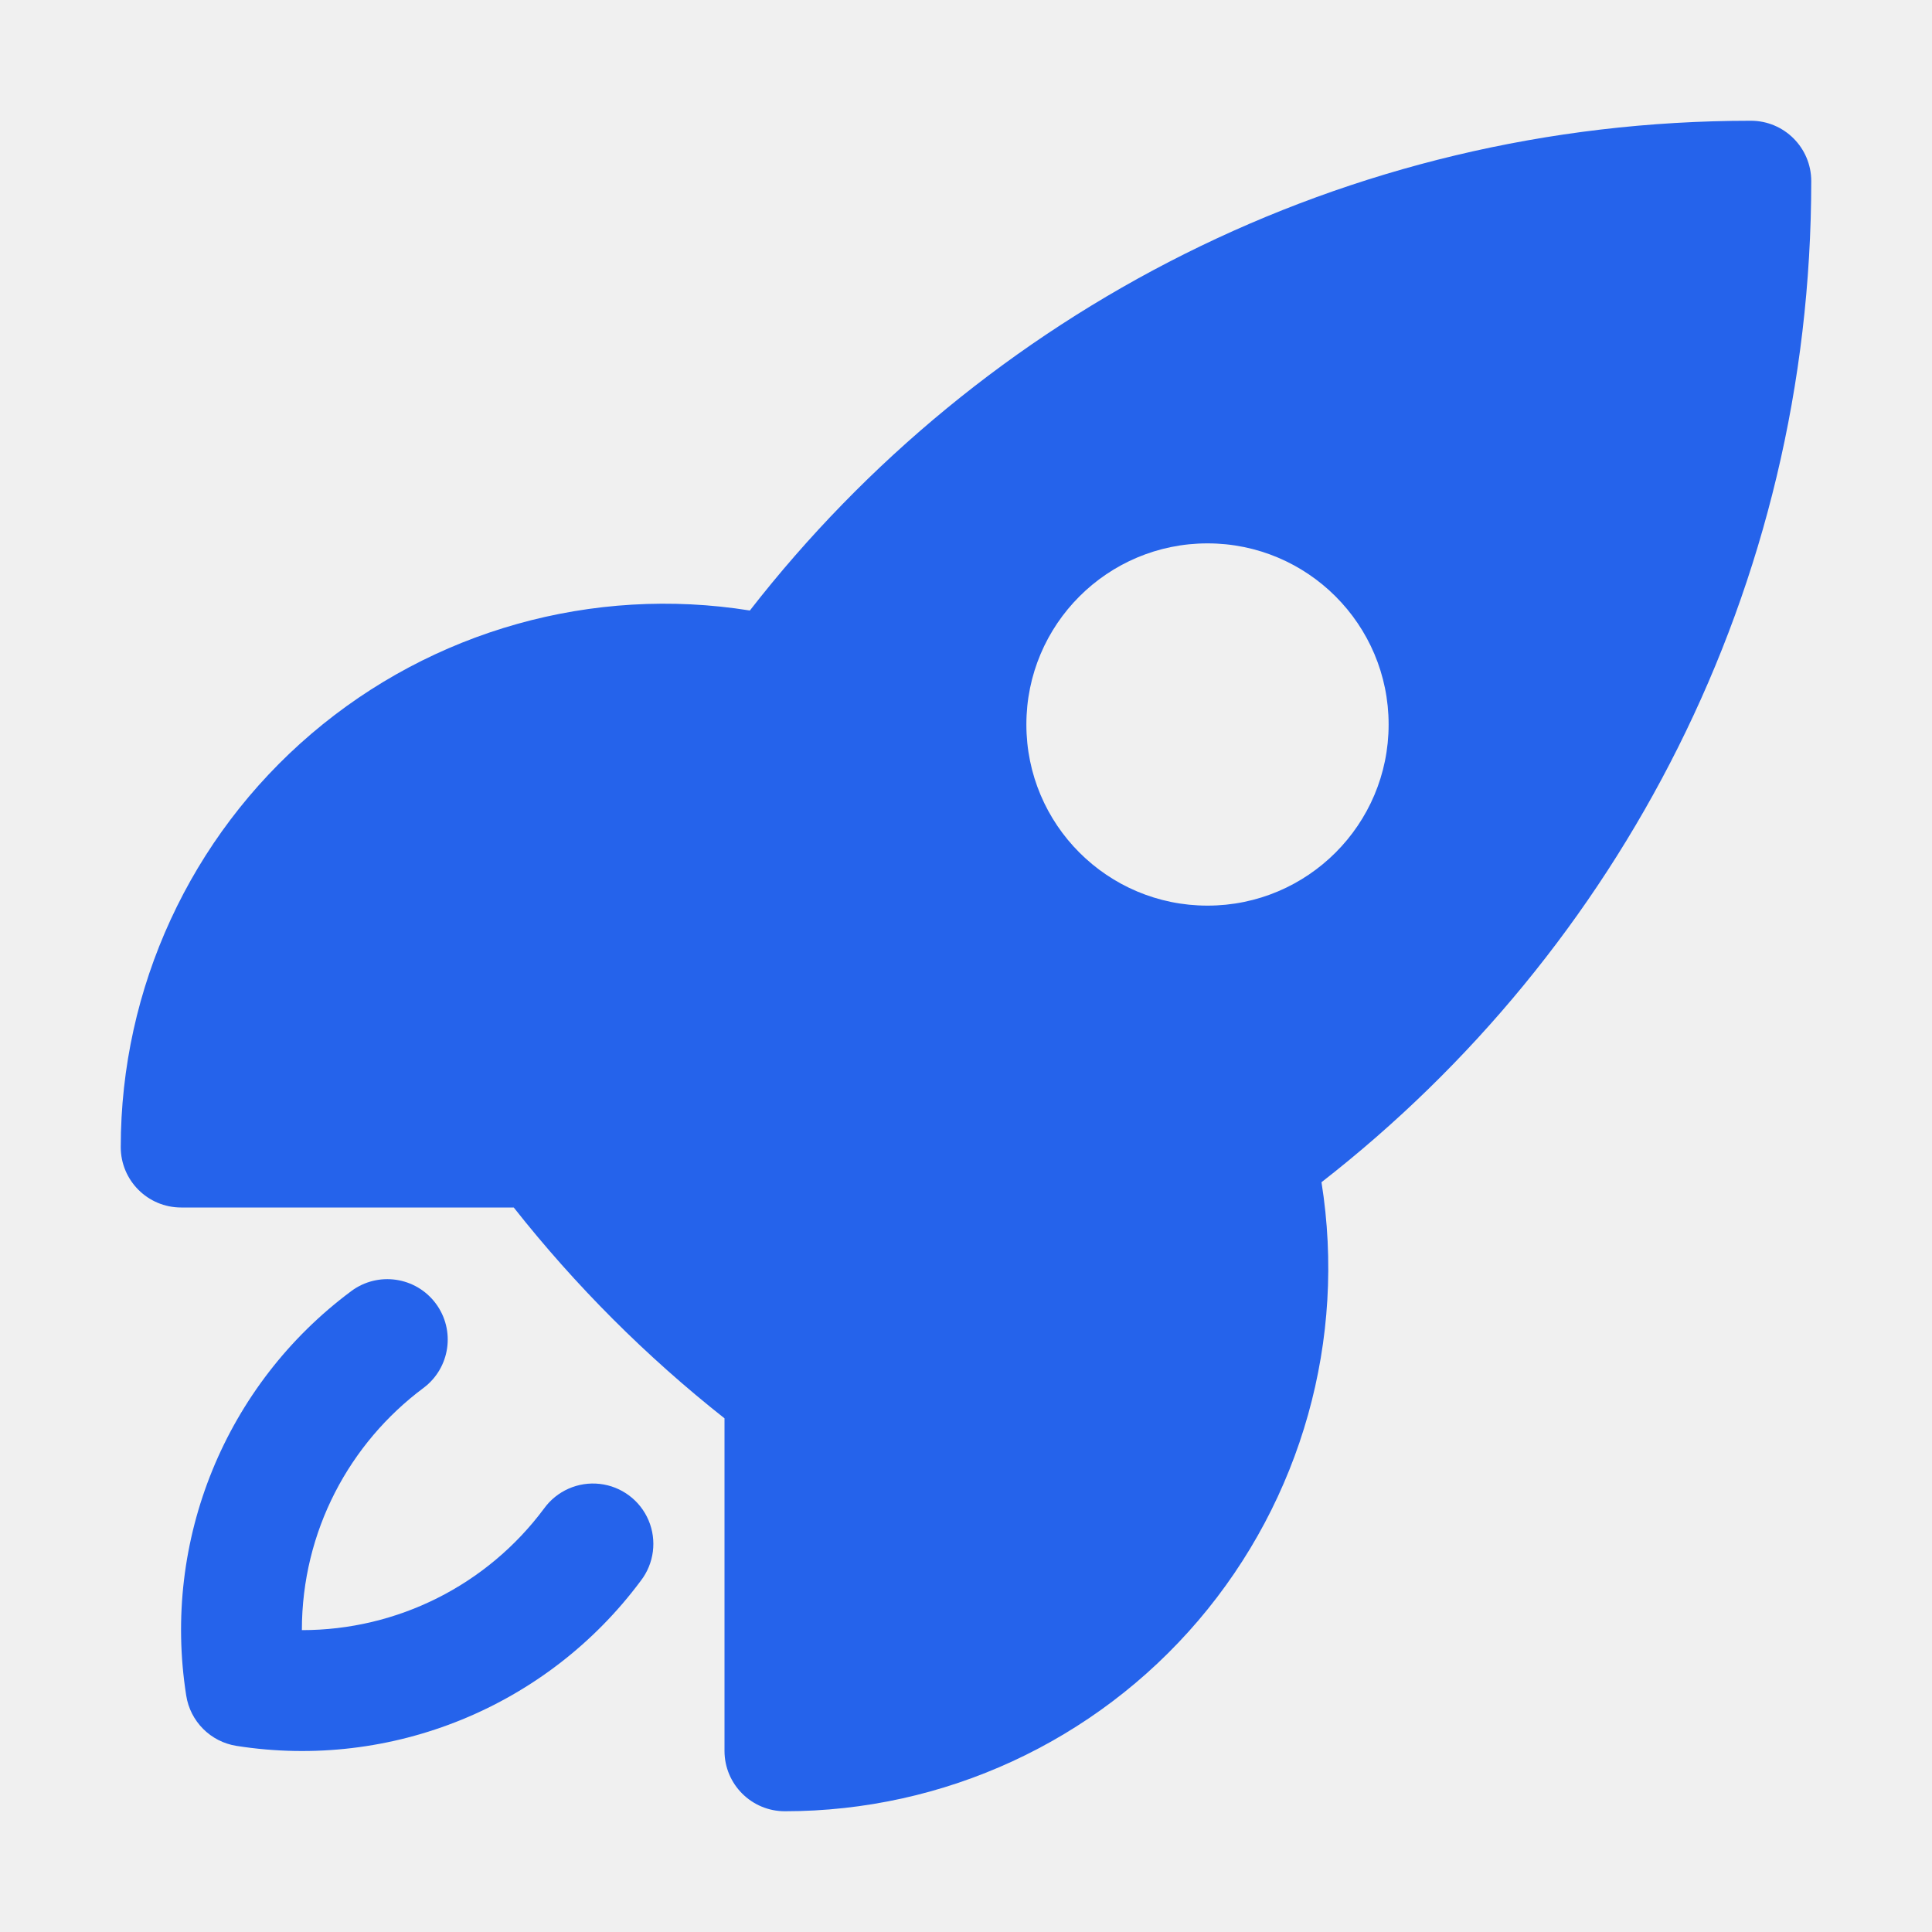
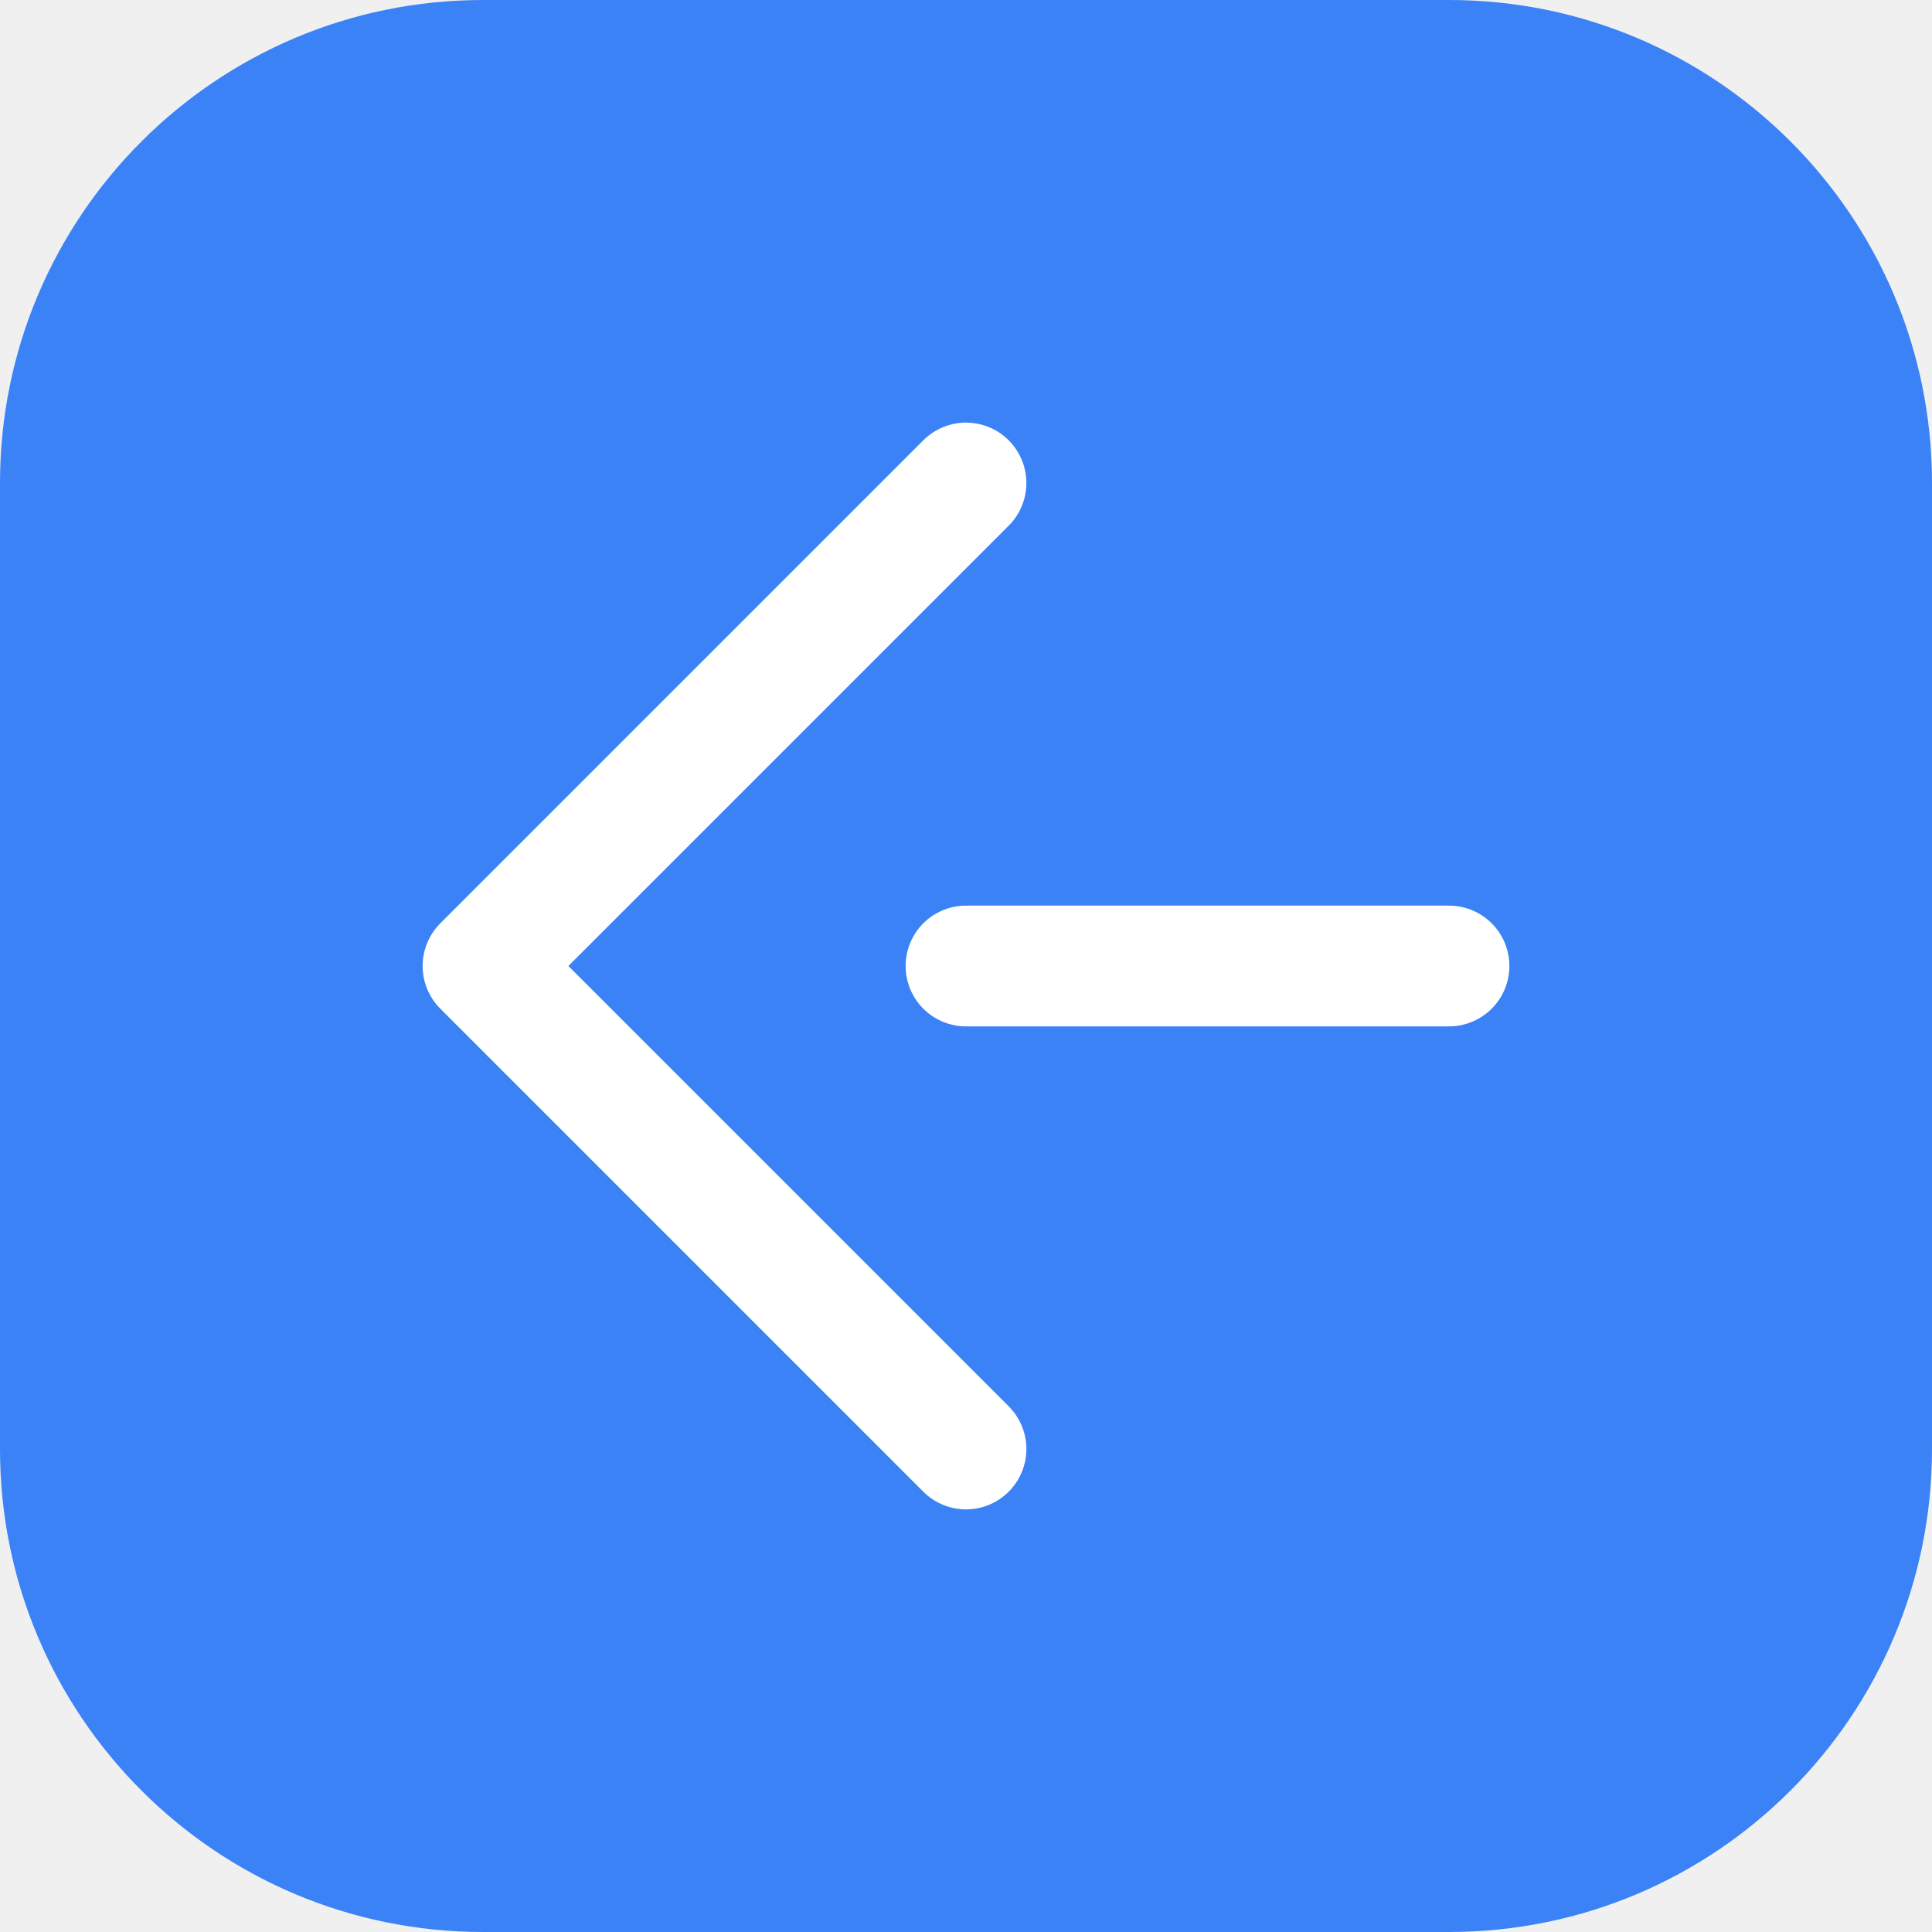
- <svg xmlns="http://www.w3.org/2000/svg" viewBox="0 0 24 24" fill="#2563eb">
-   <path fill-rule="evenodd" d="M9.315 7.584C12.195 3.883 16.695 1.5 21.75 1.5a.75.75 0 01.75.75c0 5.056-2.383 9.555-6.084 12.436A6.75 6.75 0 019.75 22.5a.75.75 0 01-.75-.75v-4.131A15.838 15.838 0 016.382 15H2.25a.75.75 0 01-.75-.75 6.75 6.75 0 017.815-6.666zM15 6.75a2.25 2.25 0 100 4.5 2.25 2.25 0 000-4.5z" clip-rule="evenodd" />
-   <path d="M5.26 17.242a.75.75 0 10-.897-1.203 5.243 5.243 0 00-2.05 5.022.75.75 0 00.625.627 5.243 5.243 0 005.022-2.051.75.75 0 10-1.202-.897 3.744 3.744 0 01-3.008 1.51c0-1.23.592-2.323 1.51-3.008z" />
+ <svg xmlns="http://www.w3.org/2000/svg" width="32" height="32" viewBox="0 0 32 32" fill="none">
+   <rect width="32" height="32" rx="8" fill="#3B82F6" />
+   <path d="M16 8L8 16L16 24M16 16H24" stroke="white" stroke-width="2" stroke-linecap="round" stroke-linejoin="round" />
</svg>
